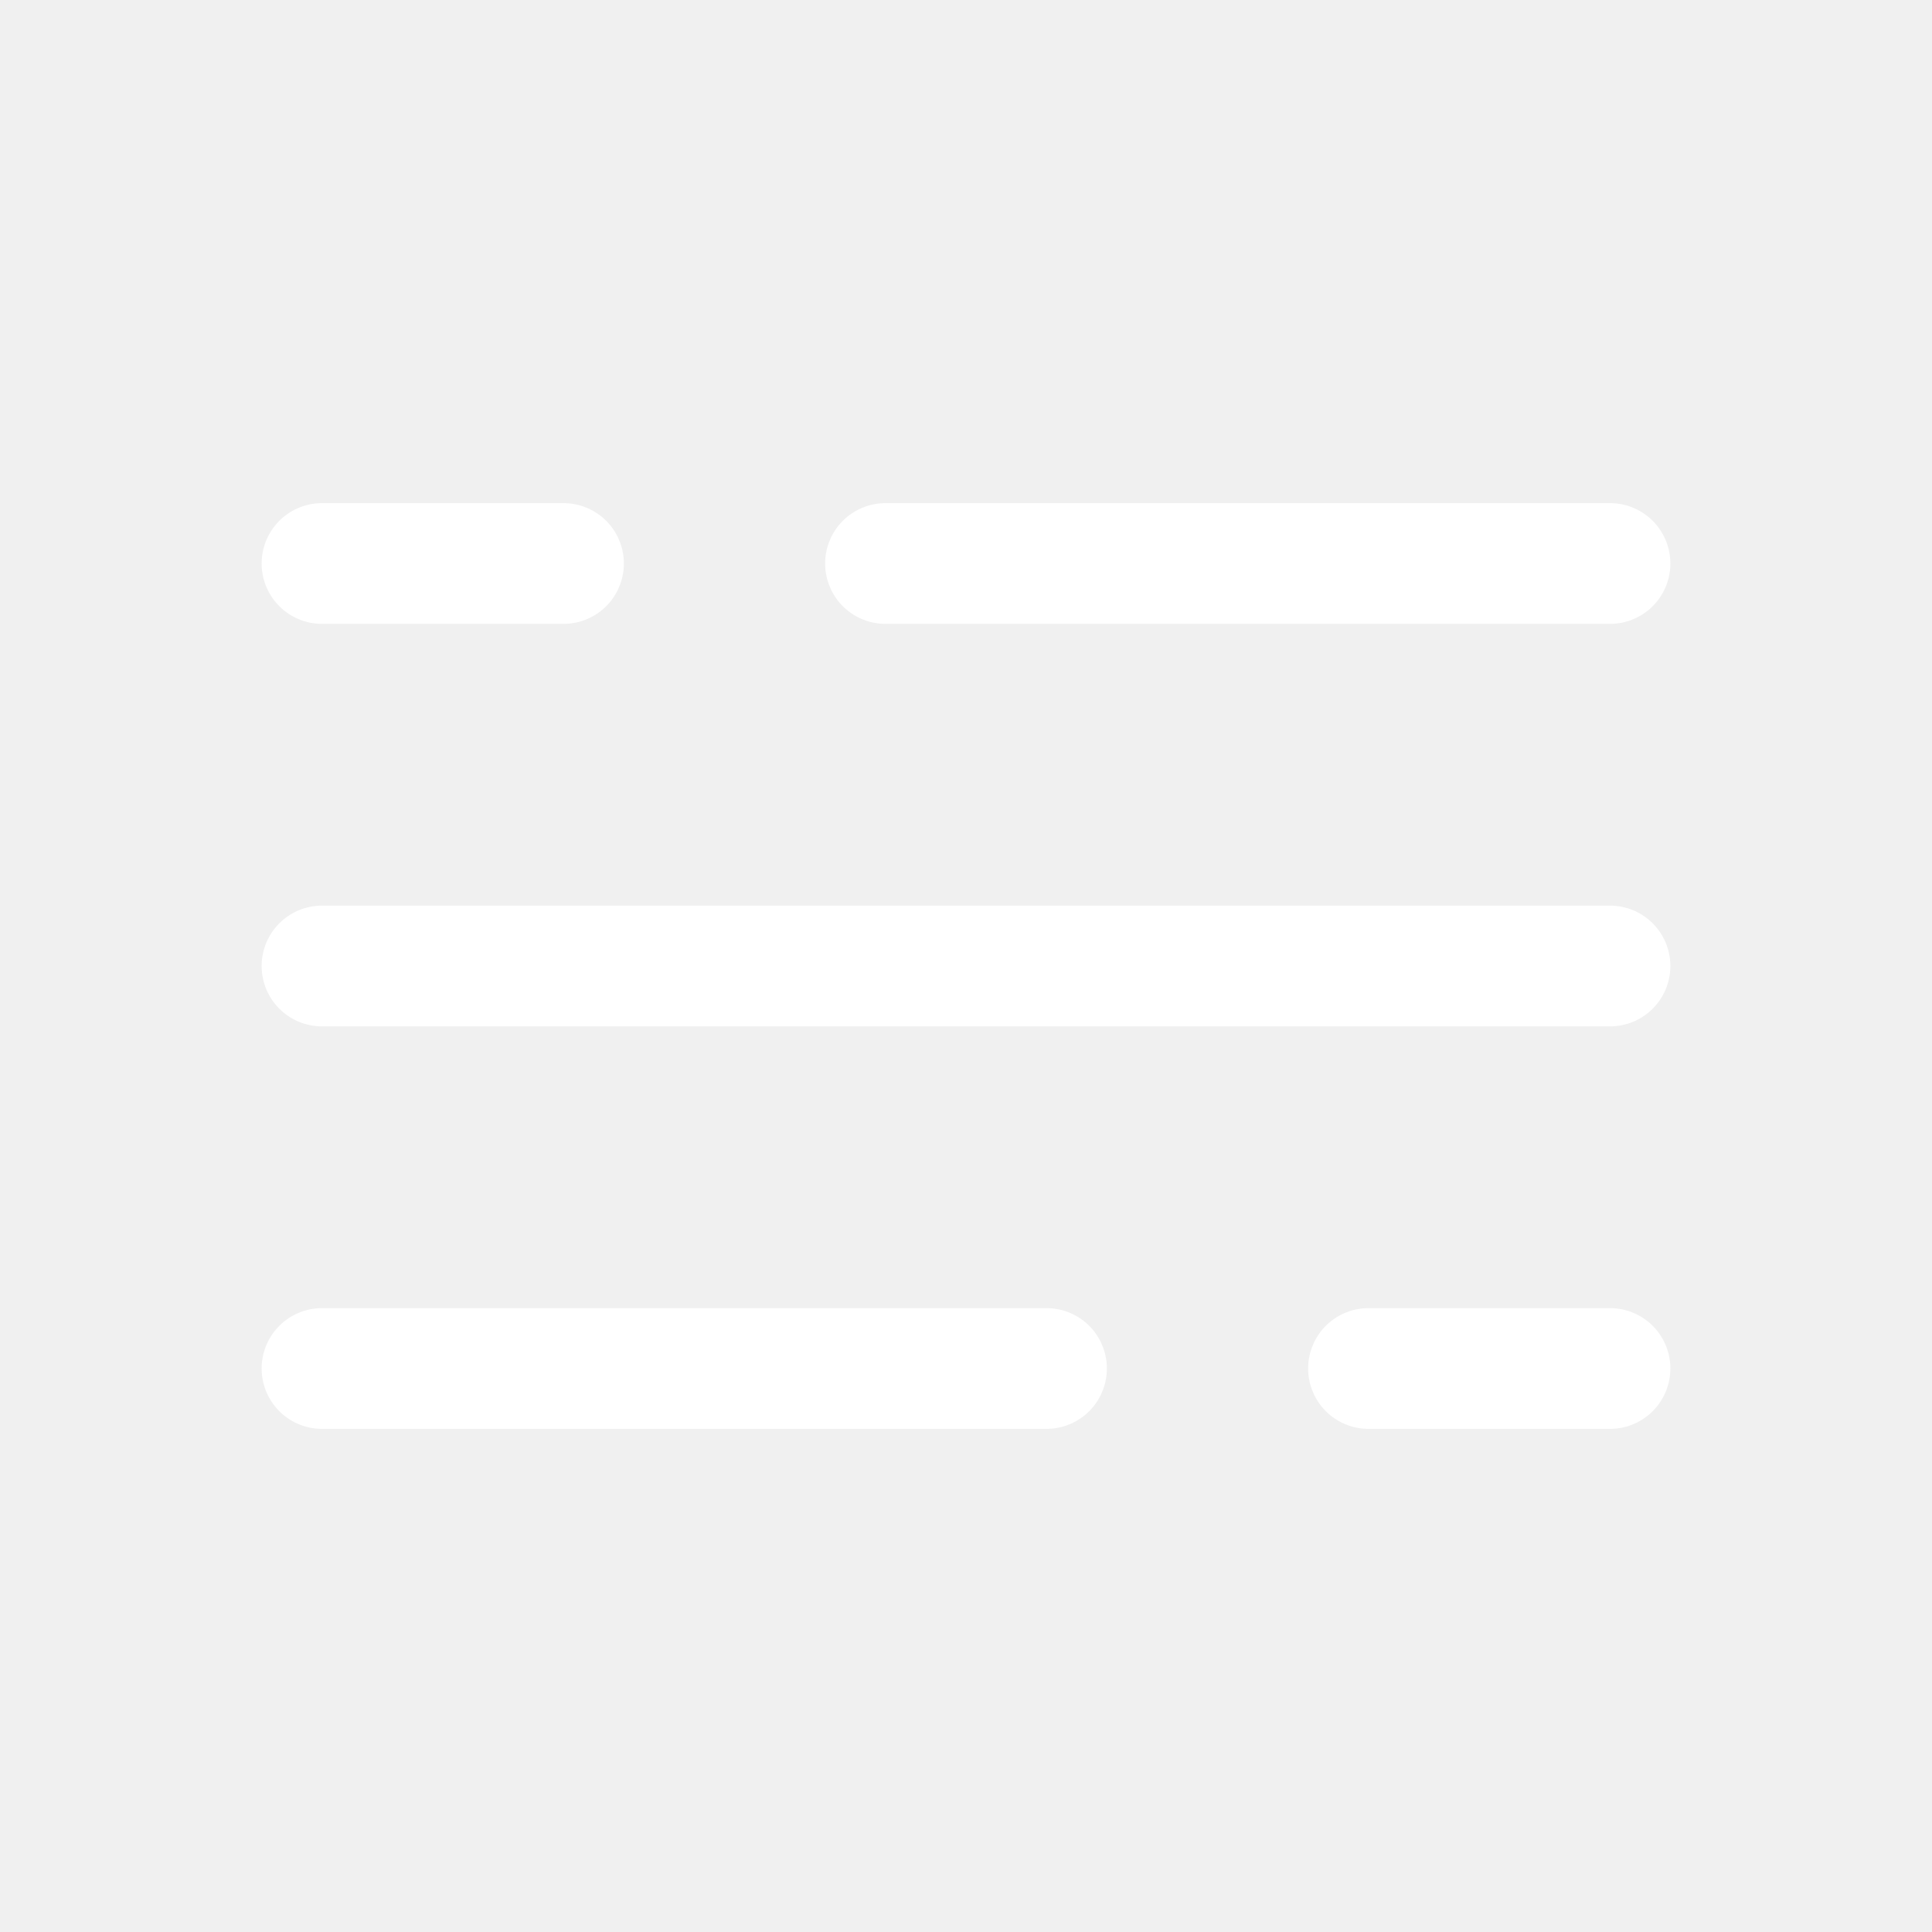
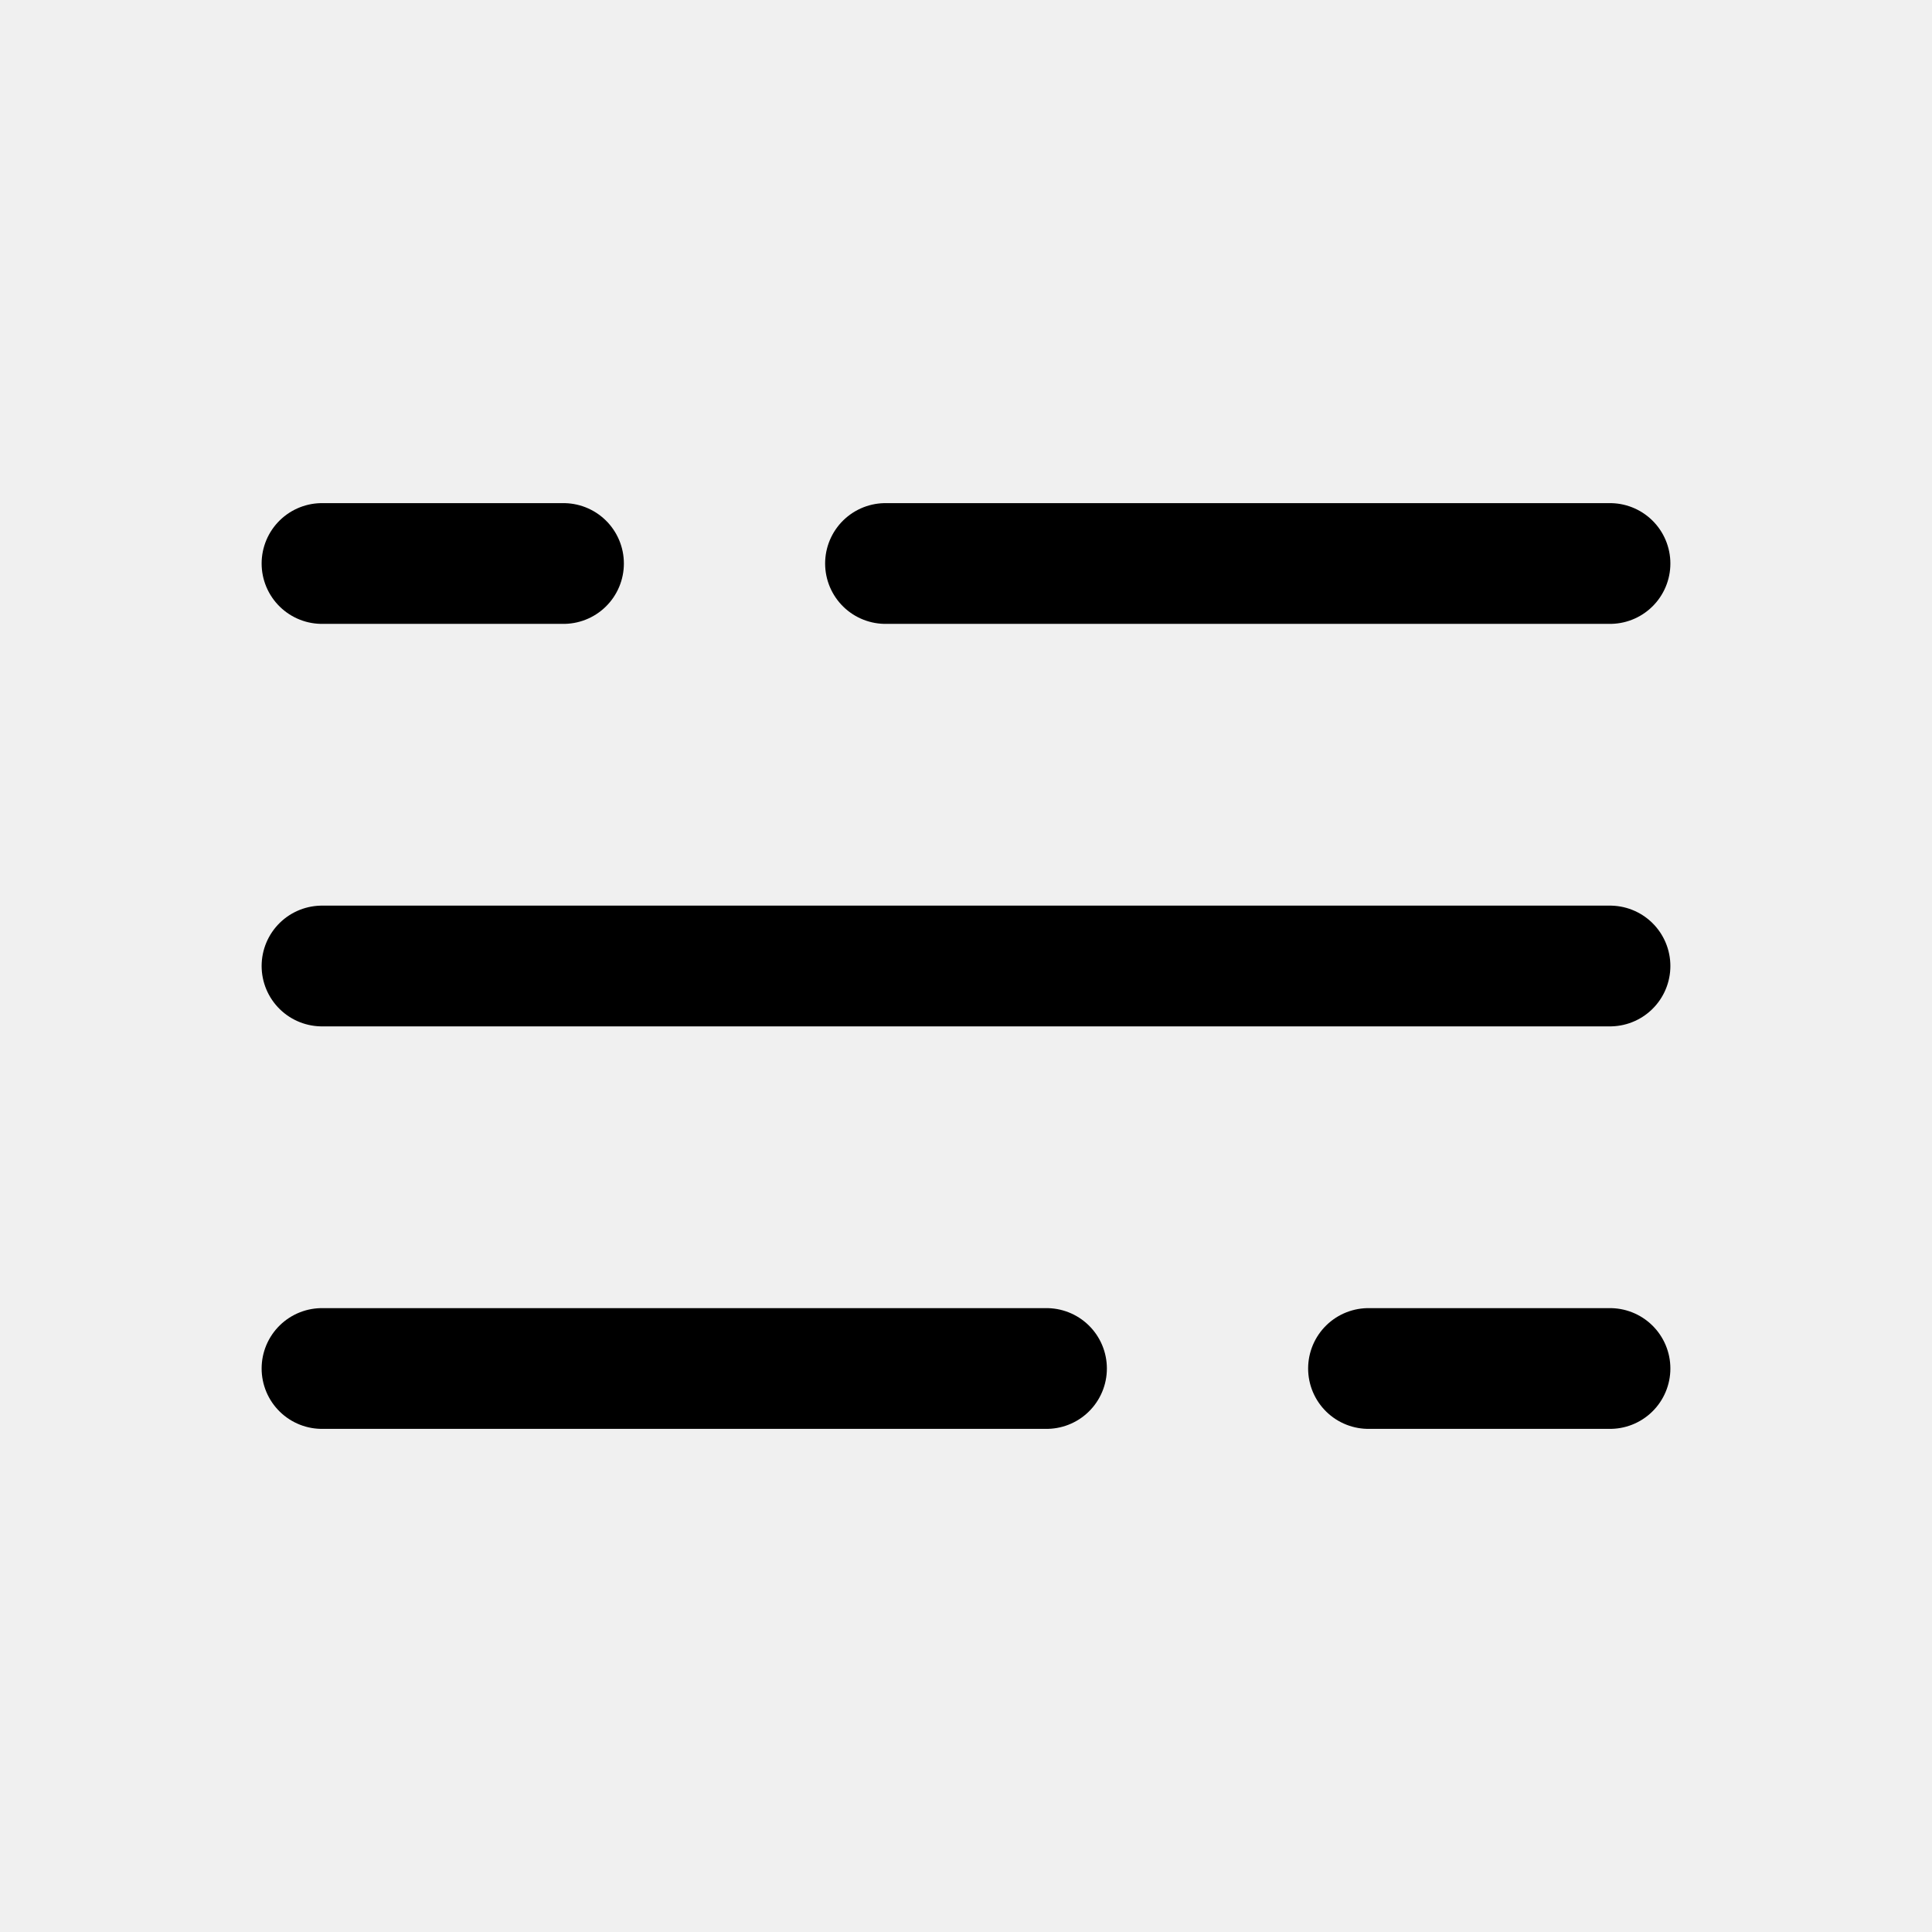
<svg xmlns="http://www.w3.org/2000/svg" width="800px" height="800px" viewBox="0 0 24 24" fill="none">
-   <path d="M4 7L7 7M20 7L11 7" stroke="#ffffff" stroke-width="1.5" stroke-linecap="round" fill="#ffffff" />
-   <path d="M20 17H17M4 17L13 17" stroke="#ffffff" stroke-width="1.5" stroke-linecap="round" fill="#ffffff" />
-   <path d="M4 12H7L20 12" stroke="#ffffff" stroke-width="1.5" stroke-linecap="round" fill="#ffffff" />
+   <path d="M4 7L7 7M20 7L11 7" stroke="#000000" stroke-width="1.5" stroke-linecap="round" fill="#000000" />
+   <path d="M20 17H17M4 17L13 17" stroke="#000000" stroke-width="1.5" stroke-linecap="round" fill="#000000" />
+   <path d="M4 12H7L20 12" stroke="#000000" stroke-width="1.5" stroke-linecap="round" fill="#000000" />
</svg>
